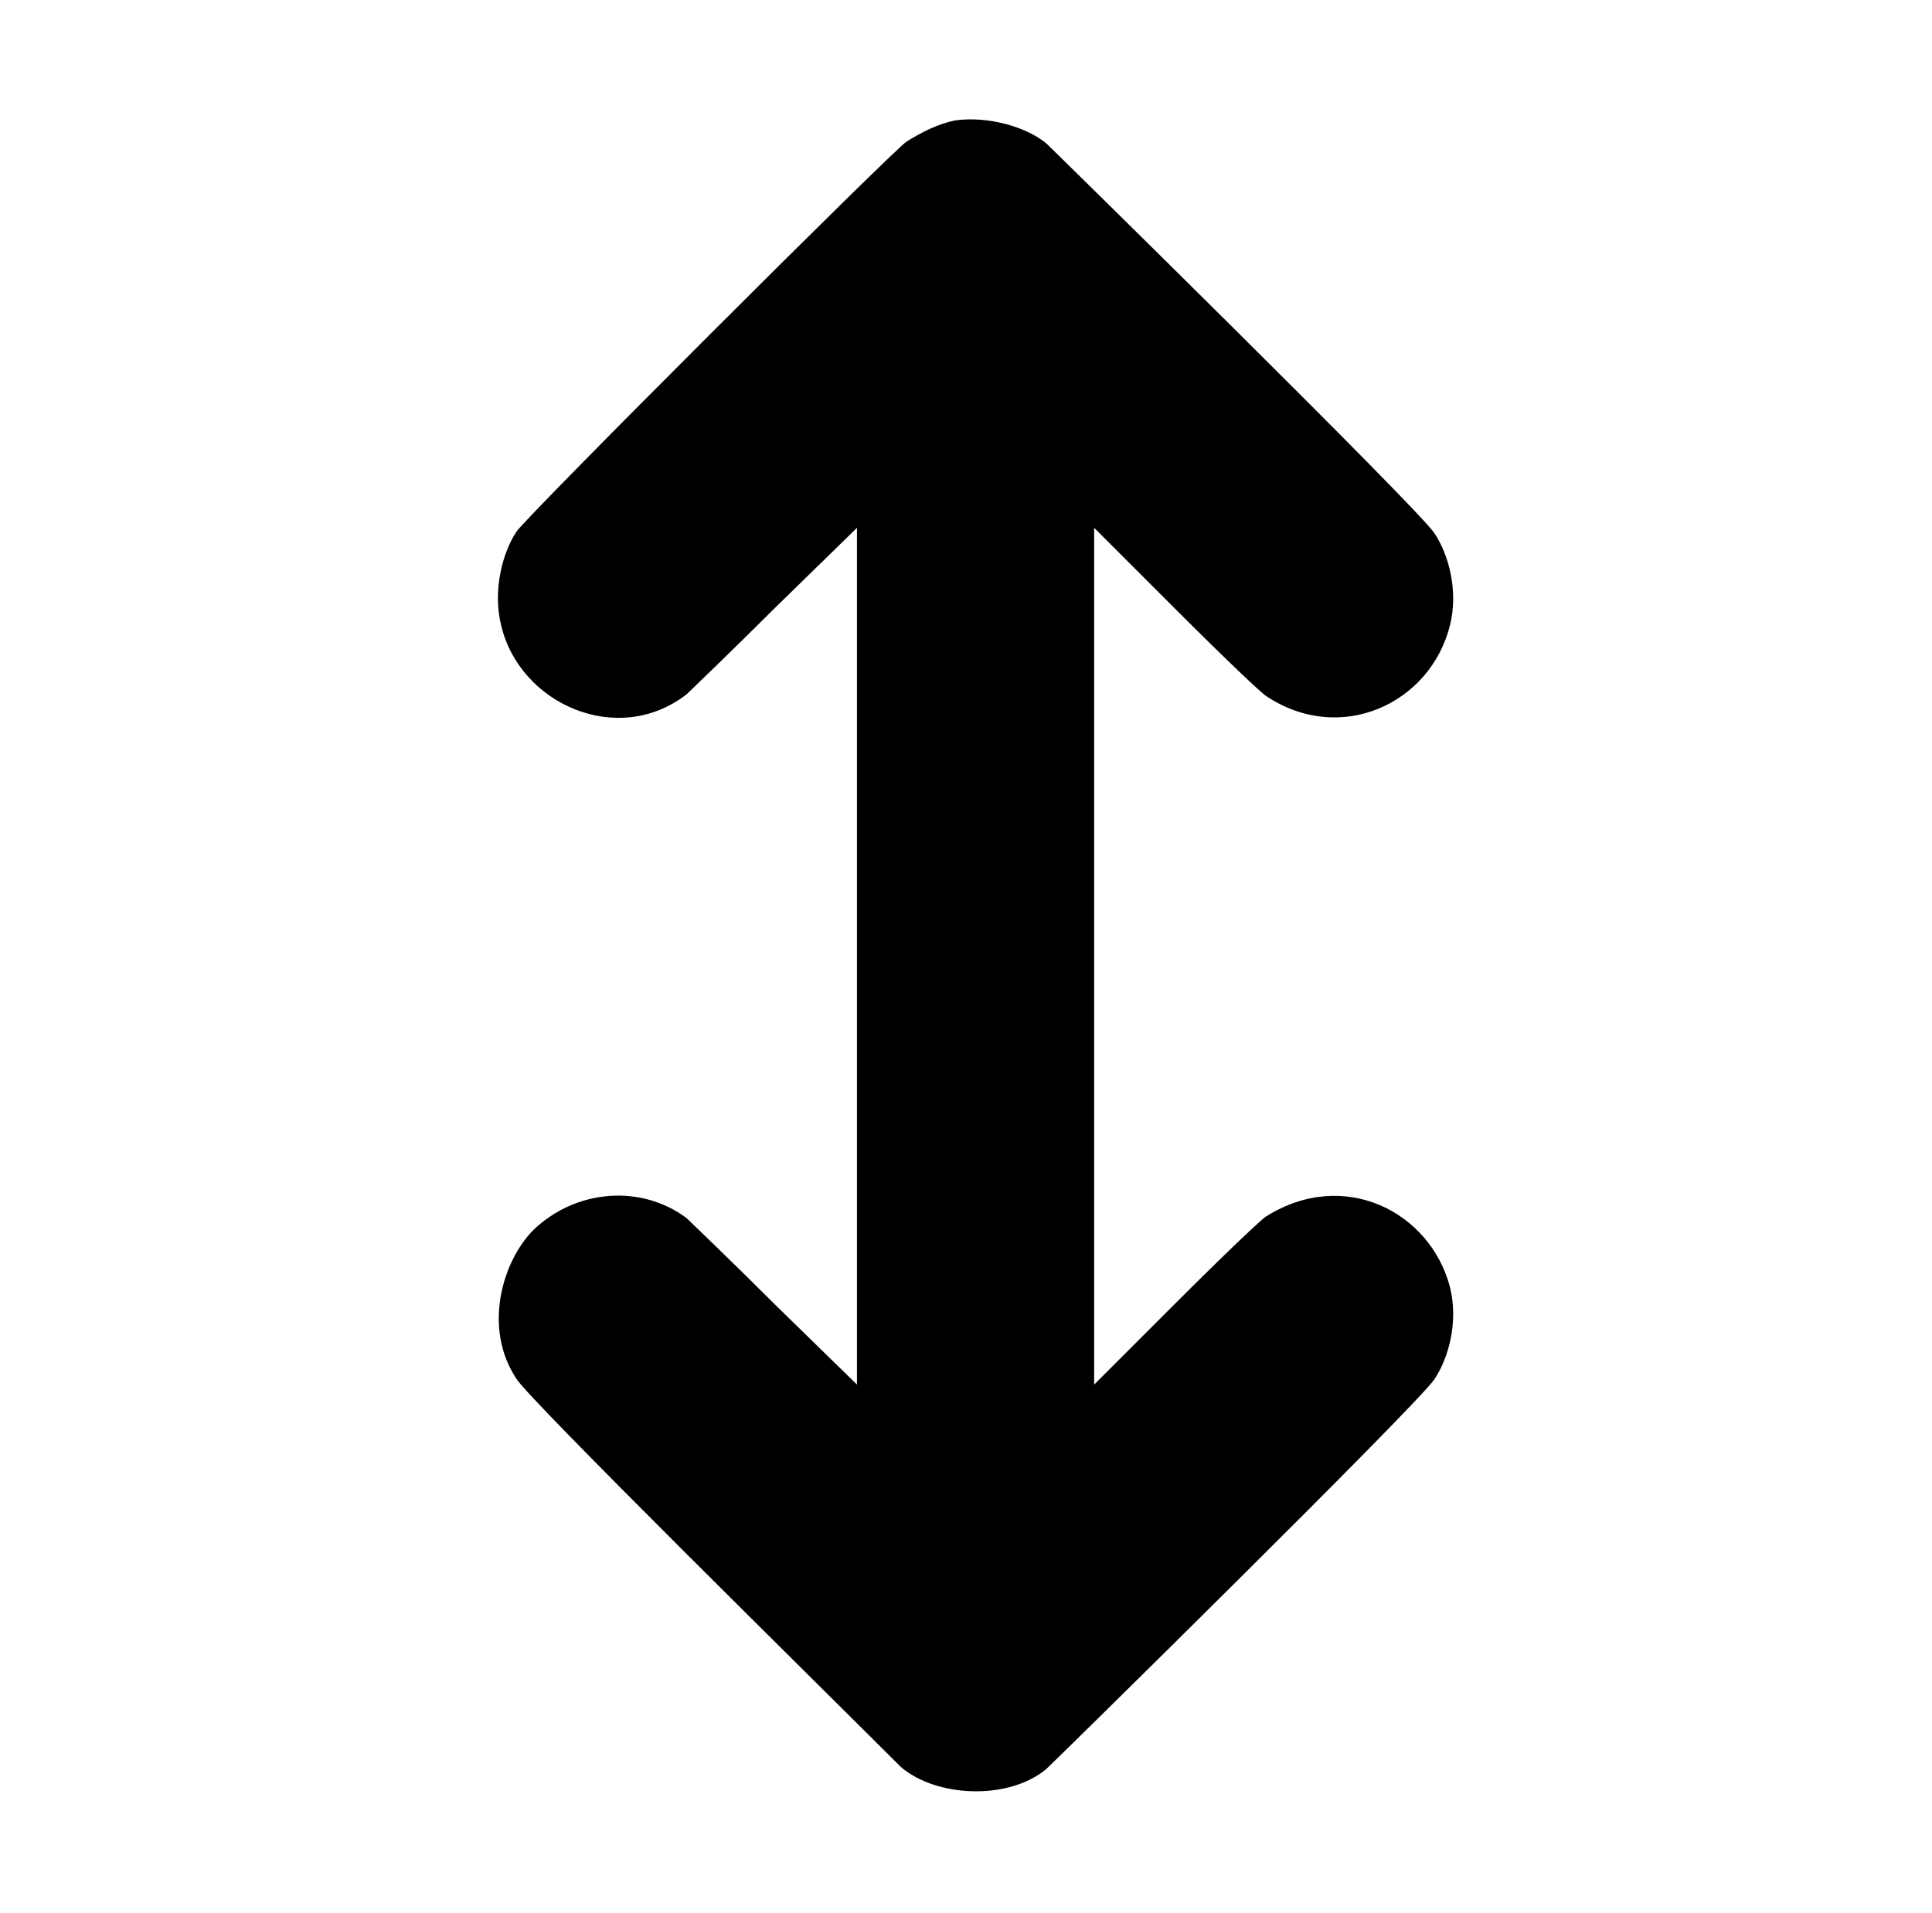
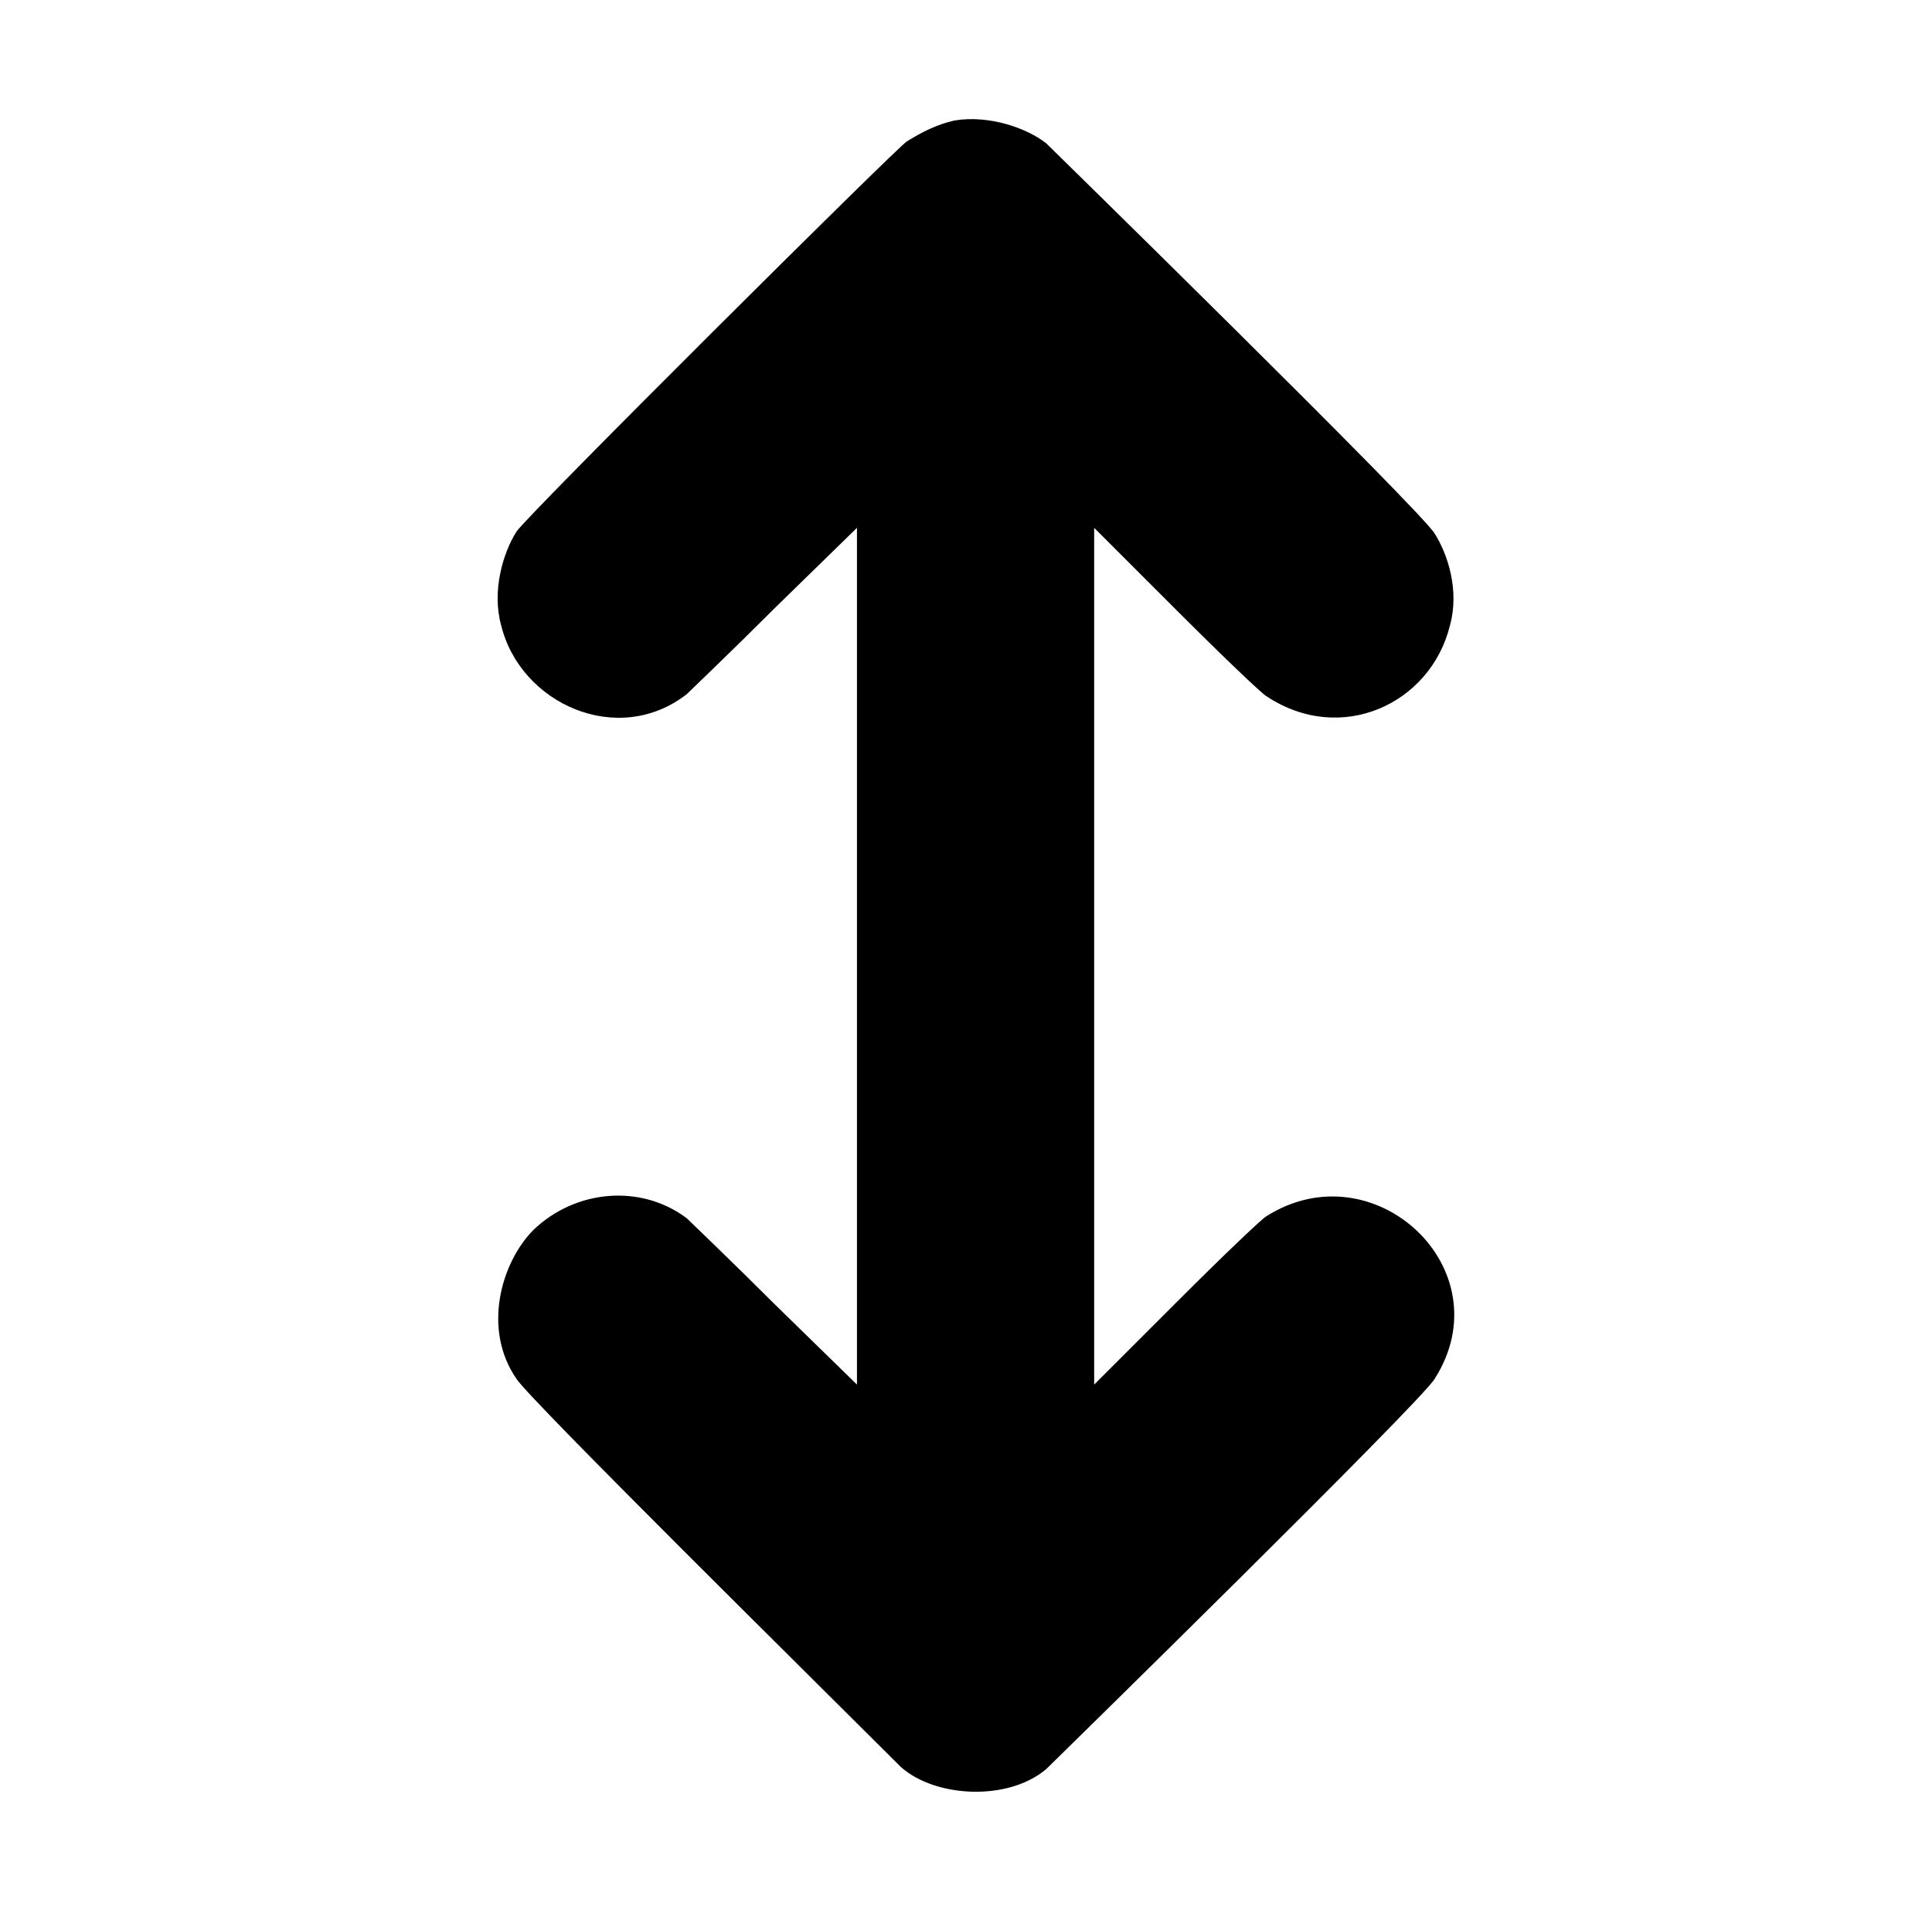
<svg xmlns="http://www.w3.org/2000/svg" version="1.1" viewBox="-10 0 1010 1000">
  <g transform="matrix(1 0 0 -1 0 800)">
-     <path fill="currentColor" d="M489 737c-9 -2 -17 -6 -25 -11c-5.151 -2.575 -199.843 -197.071 -204 -204c-7.242 -10.863 -12.581 -30.675 -8 -49c9.578 -41.048 60.929 -64.055 97 -36c2 2 23 22 46 45l43 42v-448l-43 42c-23 23 -44 43 -46 45c-24 18 -58 15 -80 -6 c-16.602 -16.602 -26.582 -51.627 -9 -78c6.506 -10.844 158.285 -160.285 201 -203c18.287 -15.674 55.948 -17.71 76 -1c0.897 0.598 196.021 192.369 203 204c7.176 10.764 12.588 29.65 8 48c-10.209 39.134 -55.076 62.578 -96 37 c-2 -1 -21 -19 -47 -45l-43 -43v448l43 -43c26 -26 45 -44 47 -45c38.633 -25.755 85.727 -4.094 96 37c4.574 18.296 -0.854 37.281 -8 48c-6.979 11.631 -202.552 203.701 -203 204c-10.116 8.43 -30.173 14.547 -48 12z" />
+     <path fill="currentColor" d="M489 737c18 3 38 -4 48 -12c0 0 196 -192 203 -204c7 -11 13 -30 8 -48c-10 -41 -57 -63 -96 -37c-2 1 -21 19 -47 45l-43 43v-448l43 43c26 26 45 44 47 45c56.325 35.718 124.424 -27.762 88 -85c-7 -12 -202 -203 -203 -204c-20 -17 -58 -15 -76 1 c-43 43 -194 192 -201 203c-18 26 -8 61 9 78c22 21 56 24 80 6c2 -2 23 -22 46 -45l43 -42v448l-43 -42c-23 -23 -44 -43 -46 -45c-36 -28 -87 -5 -97 36c-5 18 1 38 8 49c4 7 199 201 204 204c8 5 16 9 25 11z" />
  </g>
</svg>
